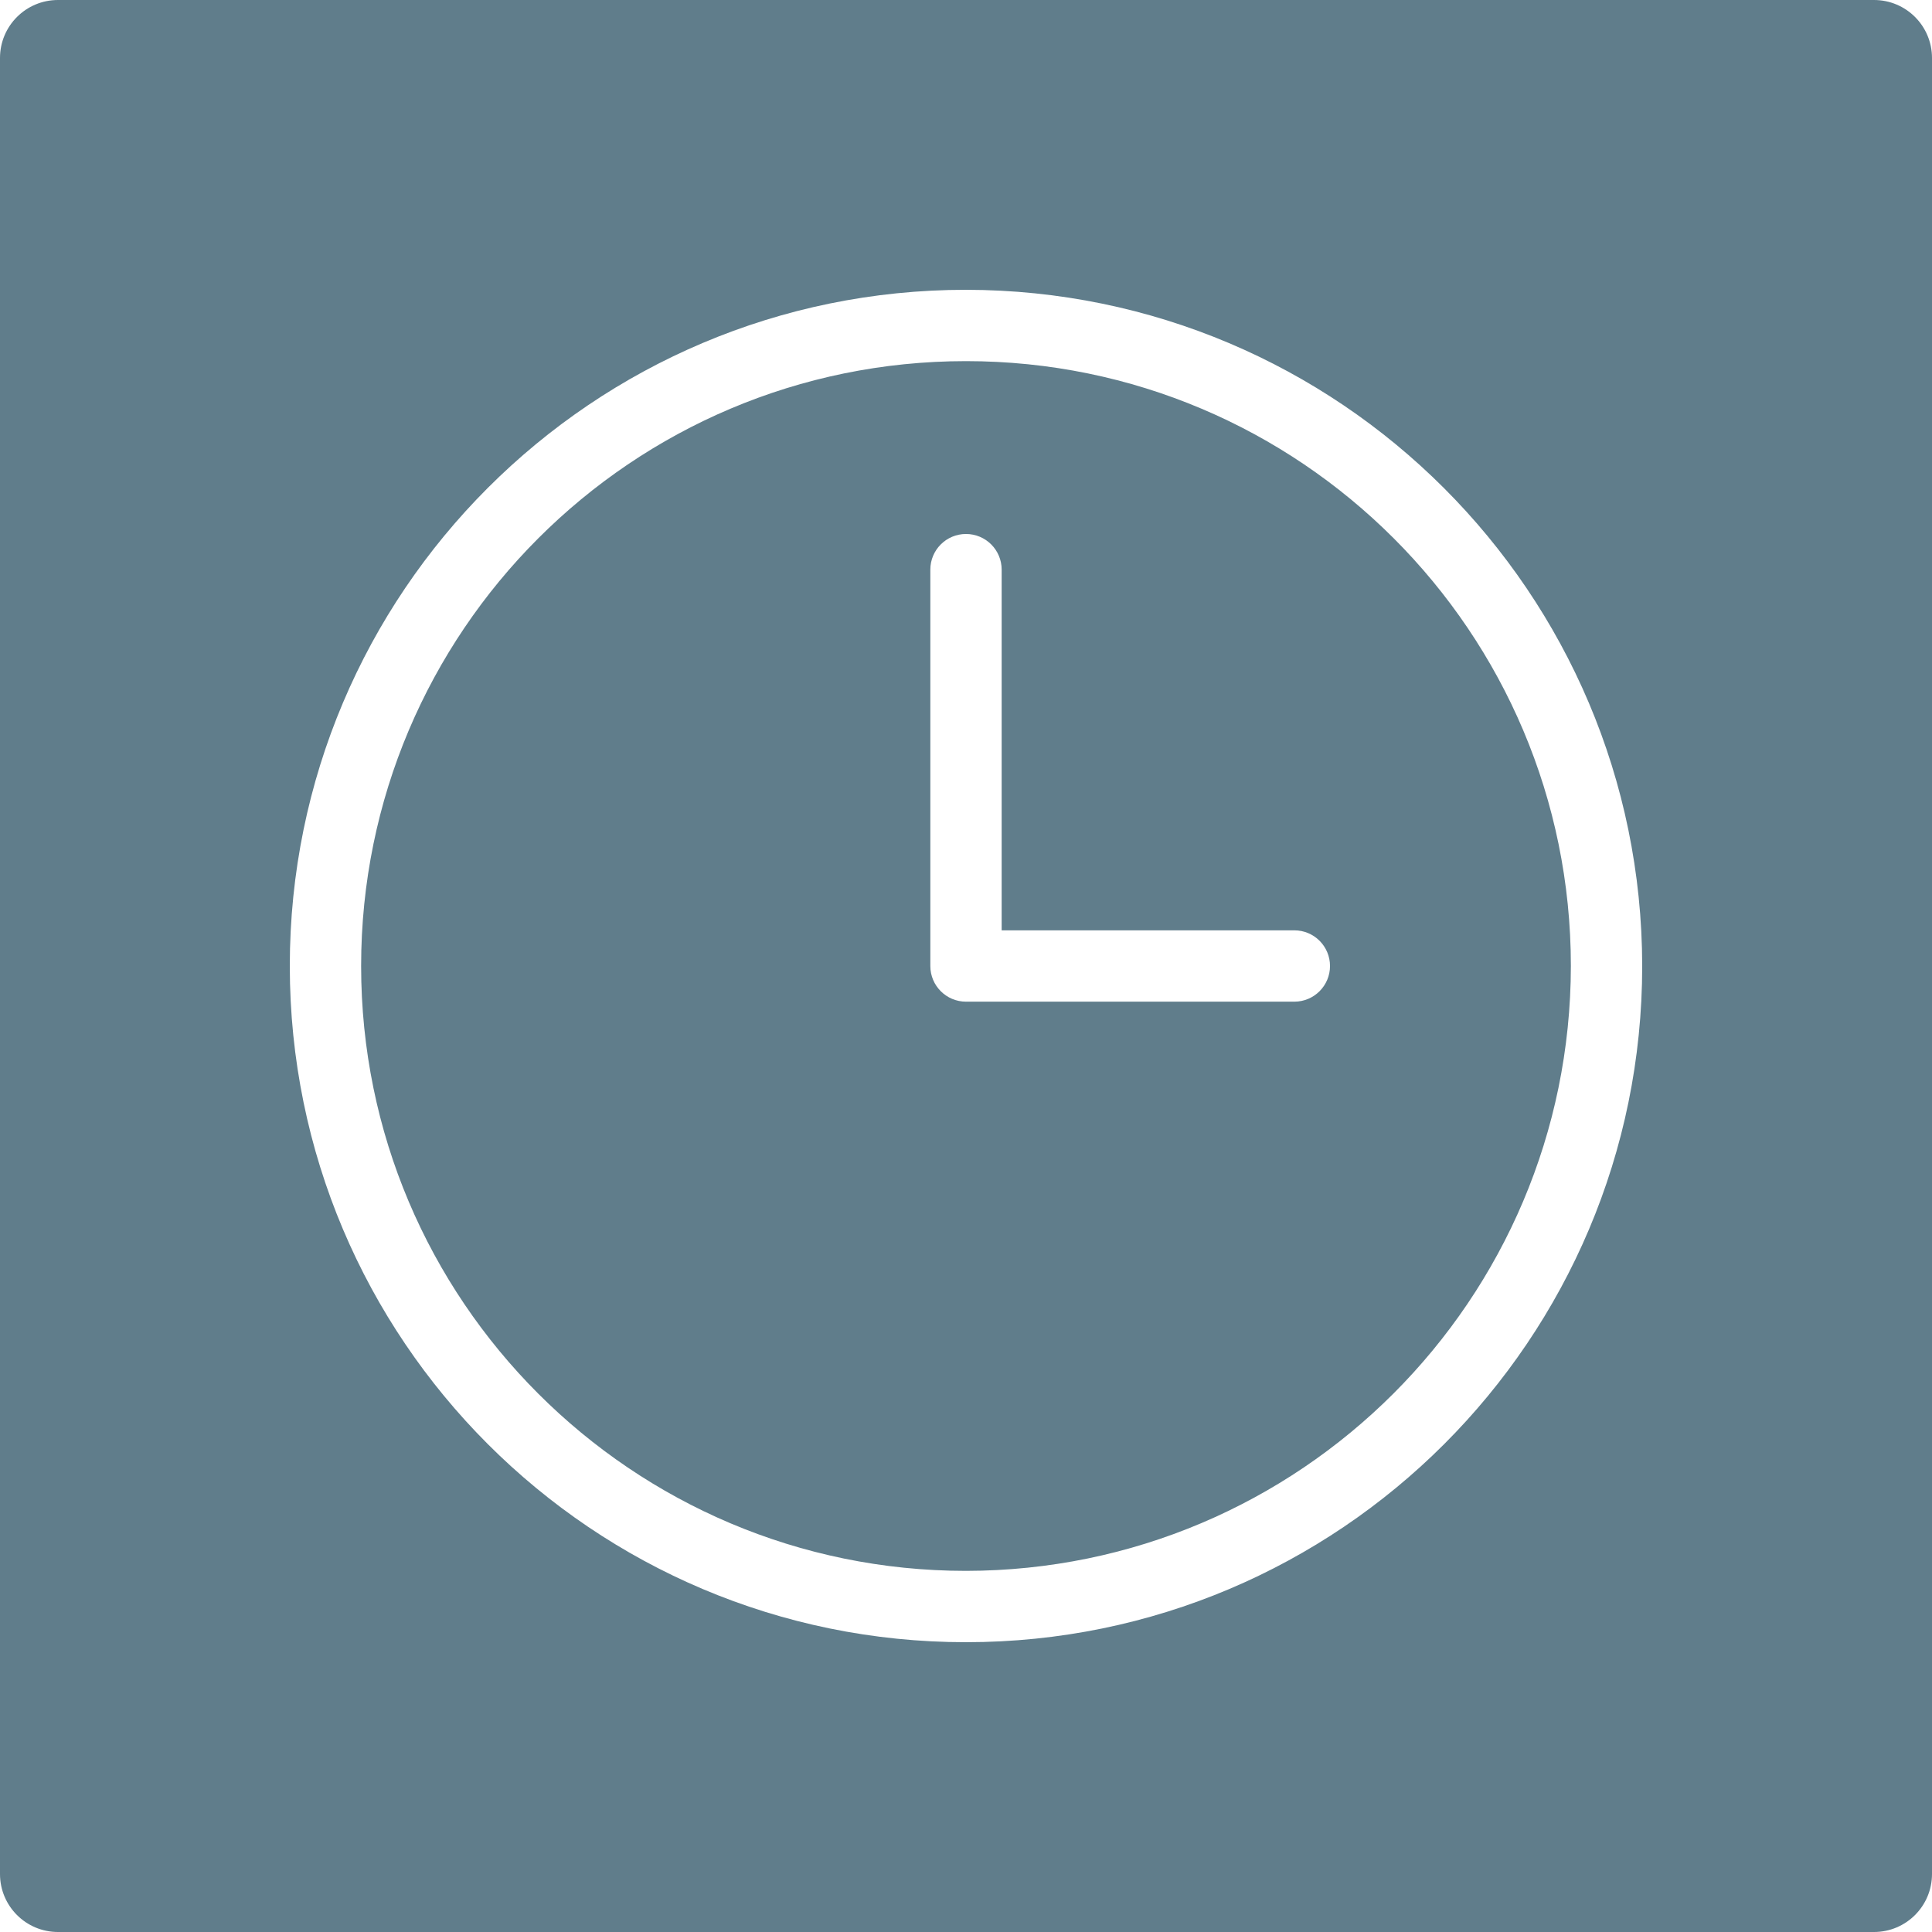
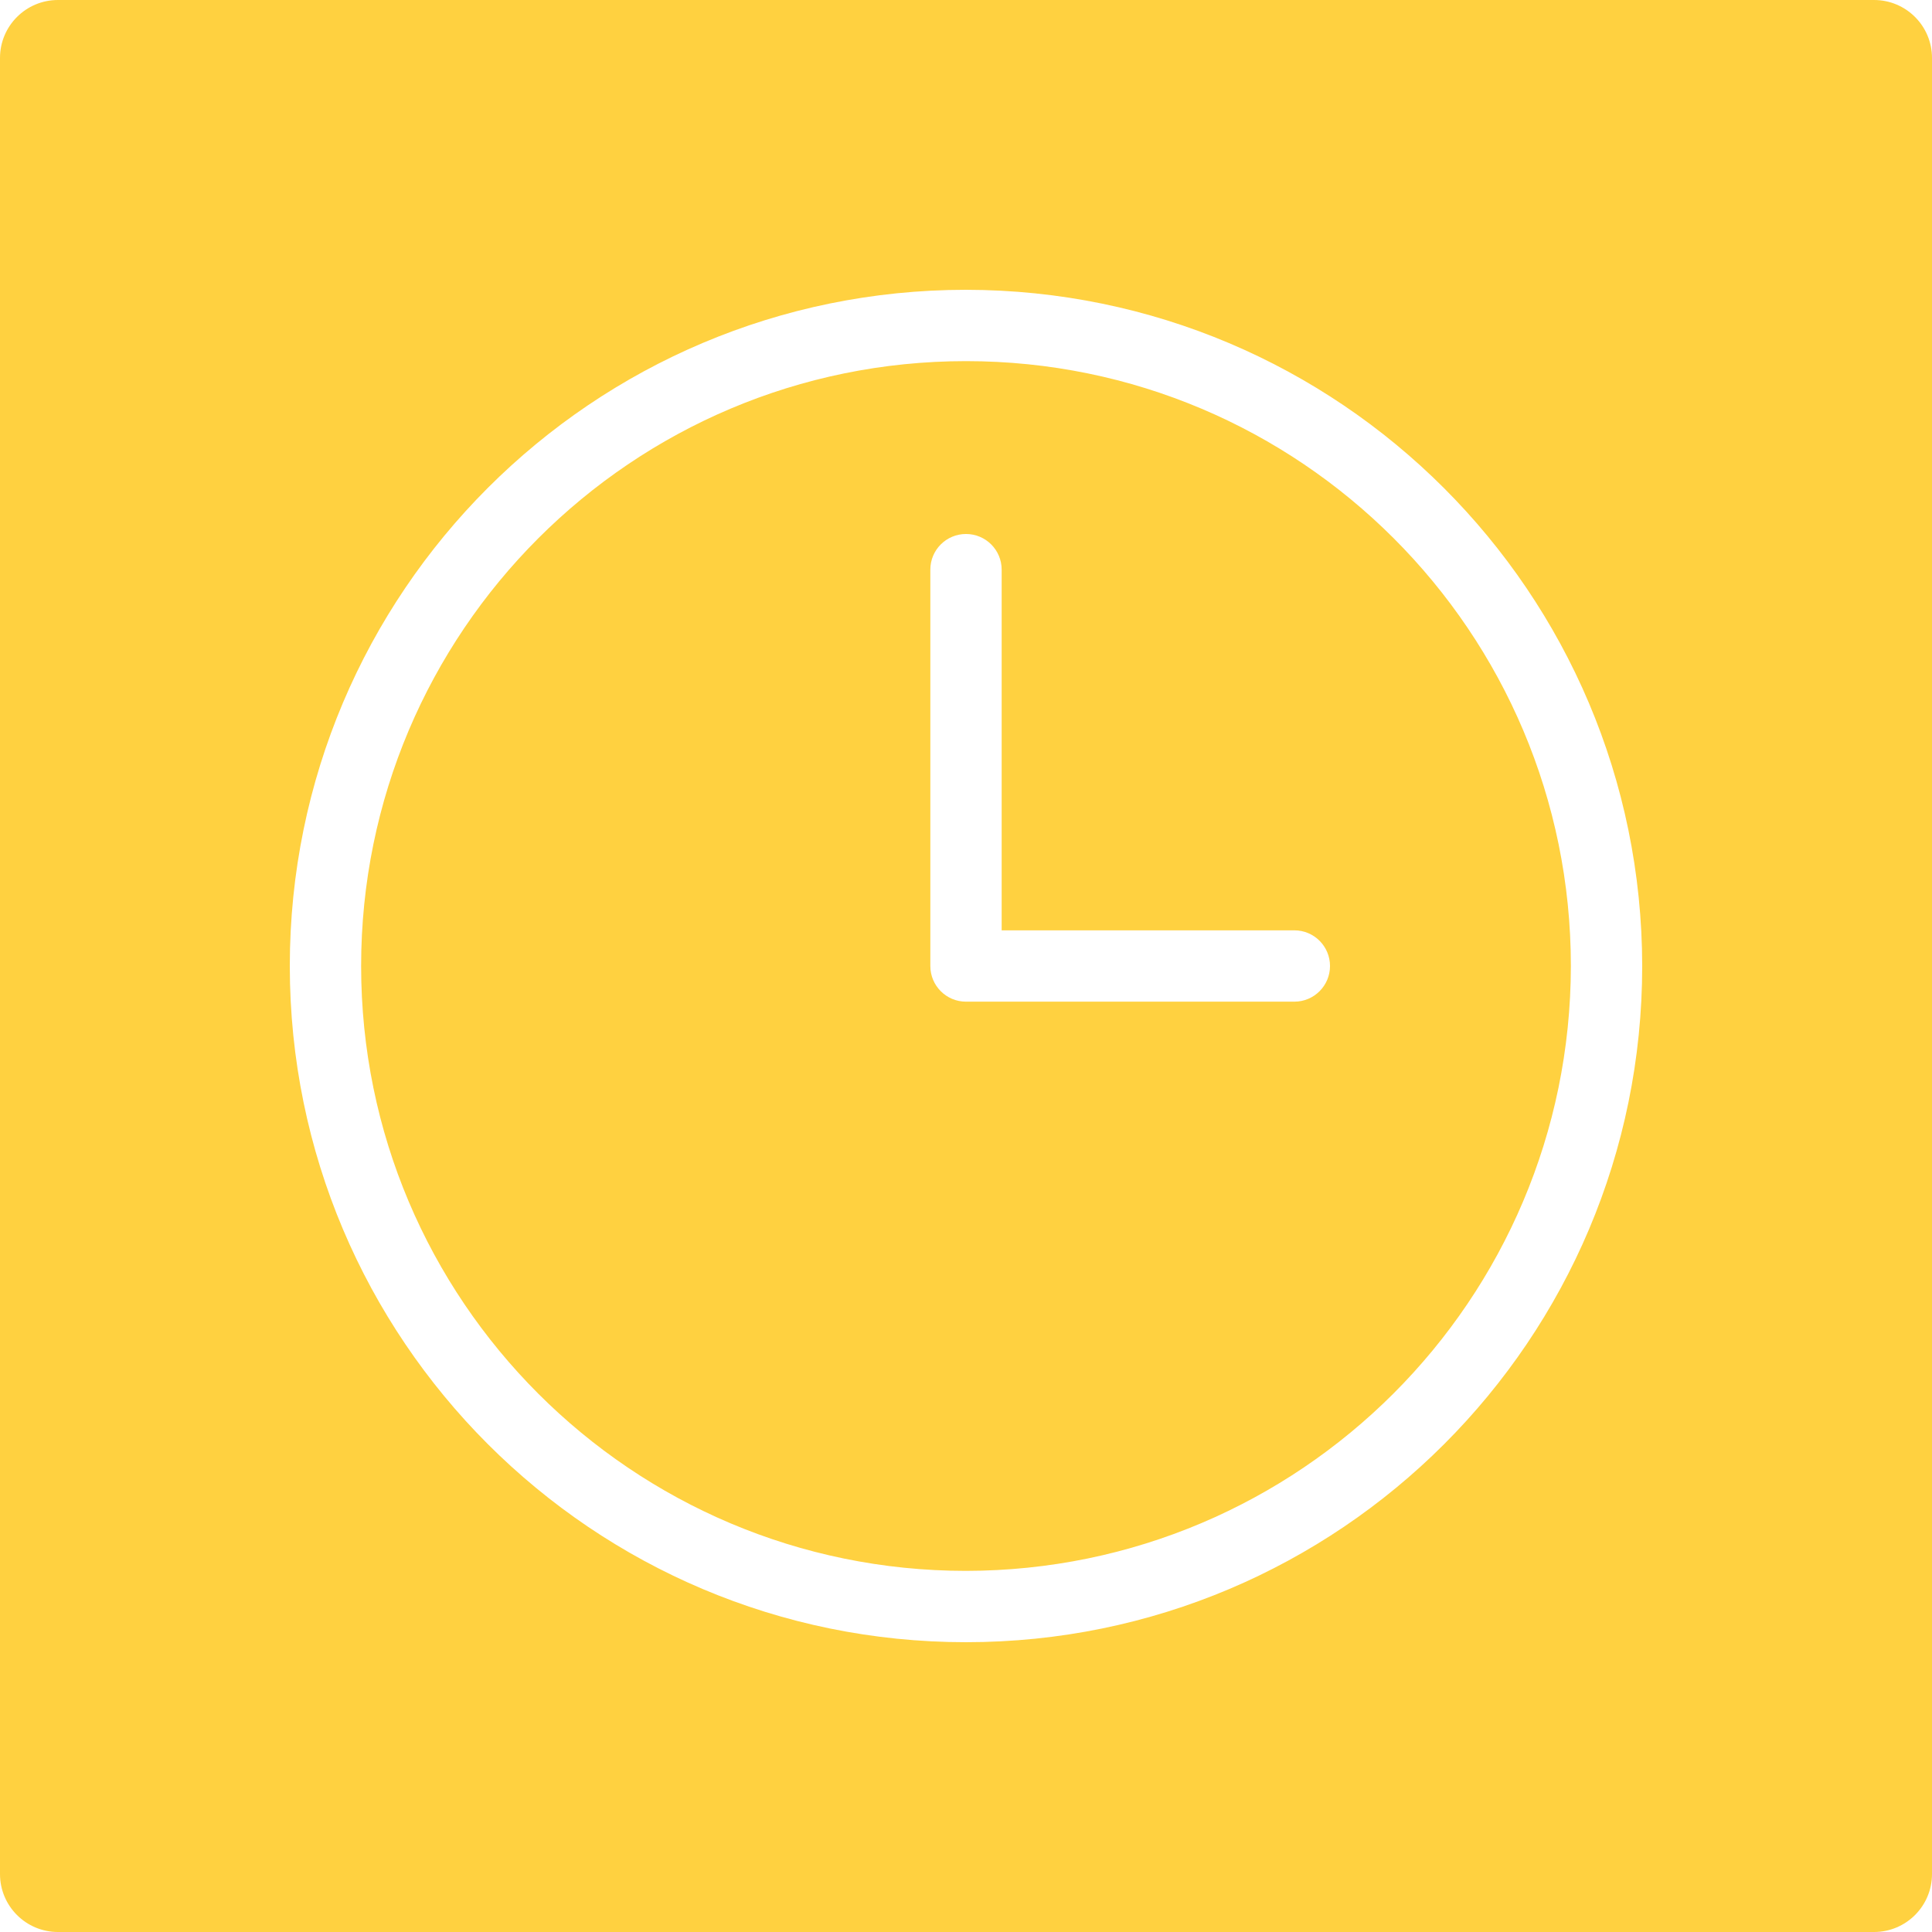
<svg xmlns="http://www.w3.org/2000/svg" width="100px" height="100px" viewBox="0 0 100 100" version="1.1">
  <g id="Page-1" stroke="none" stroke-width="1" fill="none" fill-rule="evenodd">
-     <path d="M97,0 C98.657,-3.04359188e-16 100,1.343 100,3 L100,97 C100,98.657 98.657,100 97,100 L3,100 C1.343,100 2.02906125e-16,98.657 0,97 L0,3 C-2.02906125e-16,1.343 1.343,3.04359188e-16 3,0 L97,0 Z M50,15 C30.67,15 15,30.67 15,50 C15,69.33 30.67,85 50,85 C69.33,85 85,69.33 85,50 C84.98,30.678 69.322,15.02 50,15 Z M50,18.692 C67.291,18.692 81.308,32.709 81.308,50 C81.288,67.283 67.283,81.288 50,81.308 C32.709,81.308 18.692,67.291 18.692,50 C18.692,32.709 32.709,18.692 50,18.692 Z M50,27.639 C48.98,27.639 48.154,28.465 48.154,29.485 L48.154,29.485 L48.154,50 C48.154,51.02 48.98,51.846 50,51.846 L50,51.846 L66.995,51.846 C68.015,51.846 68.841,51.02 68.841,50 C68.841,48.98 68.015,48.154 66.995,48.154 L66.995,48.154 L51.846,48.154 L51.846,29.485 C51.846,28.465 51.02,27.639 50,27.639 Z" id="Combined-Shape" fill="#607D8B" />
+     <g id="wait" fill="#FFD140" fill-rule="nonzero">
+       <path d="M97,0 C98.657,0 100,1.343 100,3 L100,97 C100,98.657 98.657,100 97,100 L3,100 C1.343,100 0,98.657 0,97 L0,3 C0,1.343 1.343,0 3,0 L97,0 Z M50,15 C30.67,15 15,30.67 15,50 C15,69.33 30.67,85 50,85 C69.33,85 85,69.33 85,50 C84.98,30.678 69.322,15.02 50,15 Z M50,18.692 C67.291,18.692 81.308,32.709 81.308,50 C81.288,67.283 67.283,81.288 50,81.308 C32.709,81.308 18.692,67.291 18.692,50 C18.692,32.709 32.709,18.692 50,18.692 Z M50,27.639 C48.98,27.639 48.154,28.465 48.154,29.485 L48.154,29.485 L48.154,50 C48.154,51.02 48.98,51.846 50,51.846 L50,51.846 L66.995,51.846 C68.015,51.846 68.841,51.02 68.841,50 C68.841,48.98 68.015,48.154 66.995,48.154 L66.995,48.154 L51.846,48.154 L51.846,29.485 C51.846,28.465 51.02,27.639 50,27.639 Z" id="Combined-Shape" />
+     </g>
  </g>
</svg>
